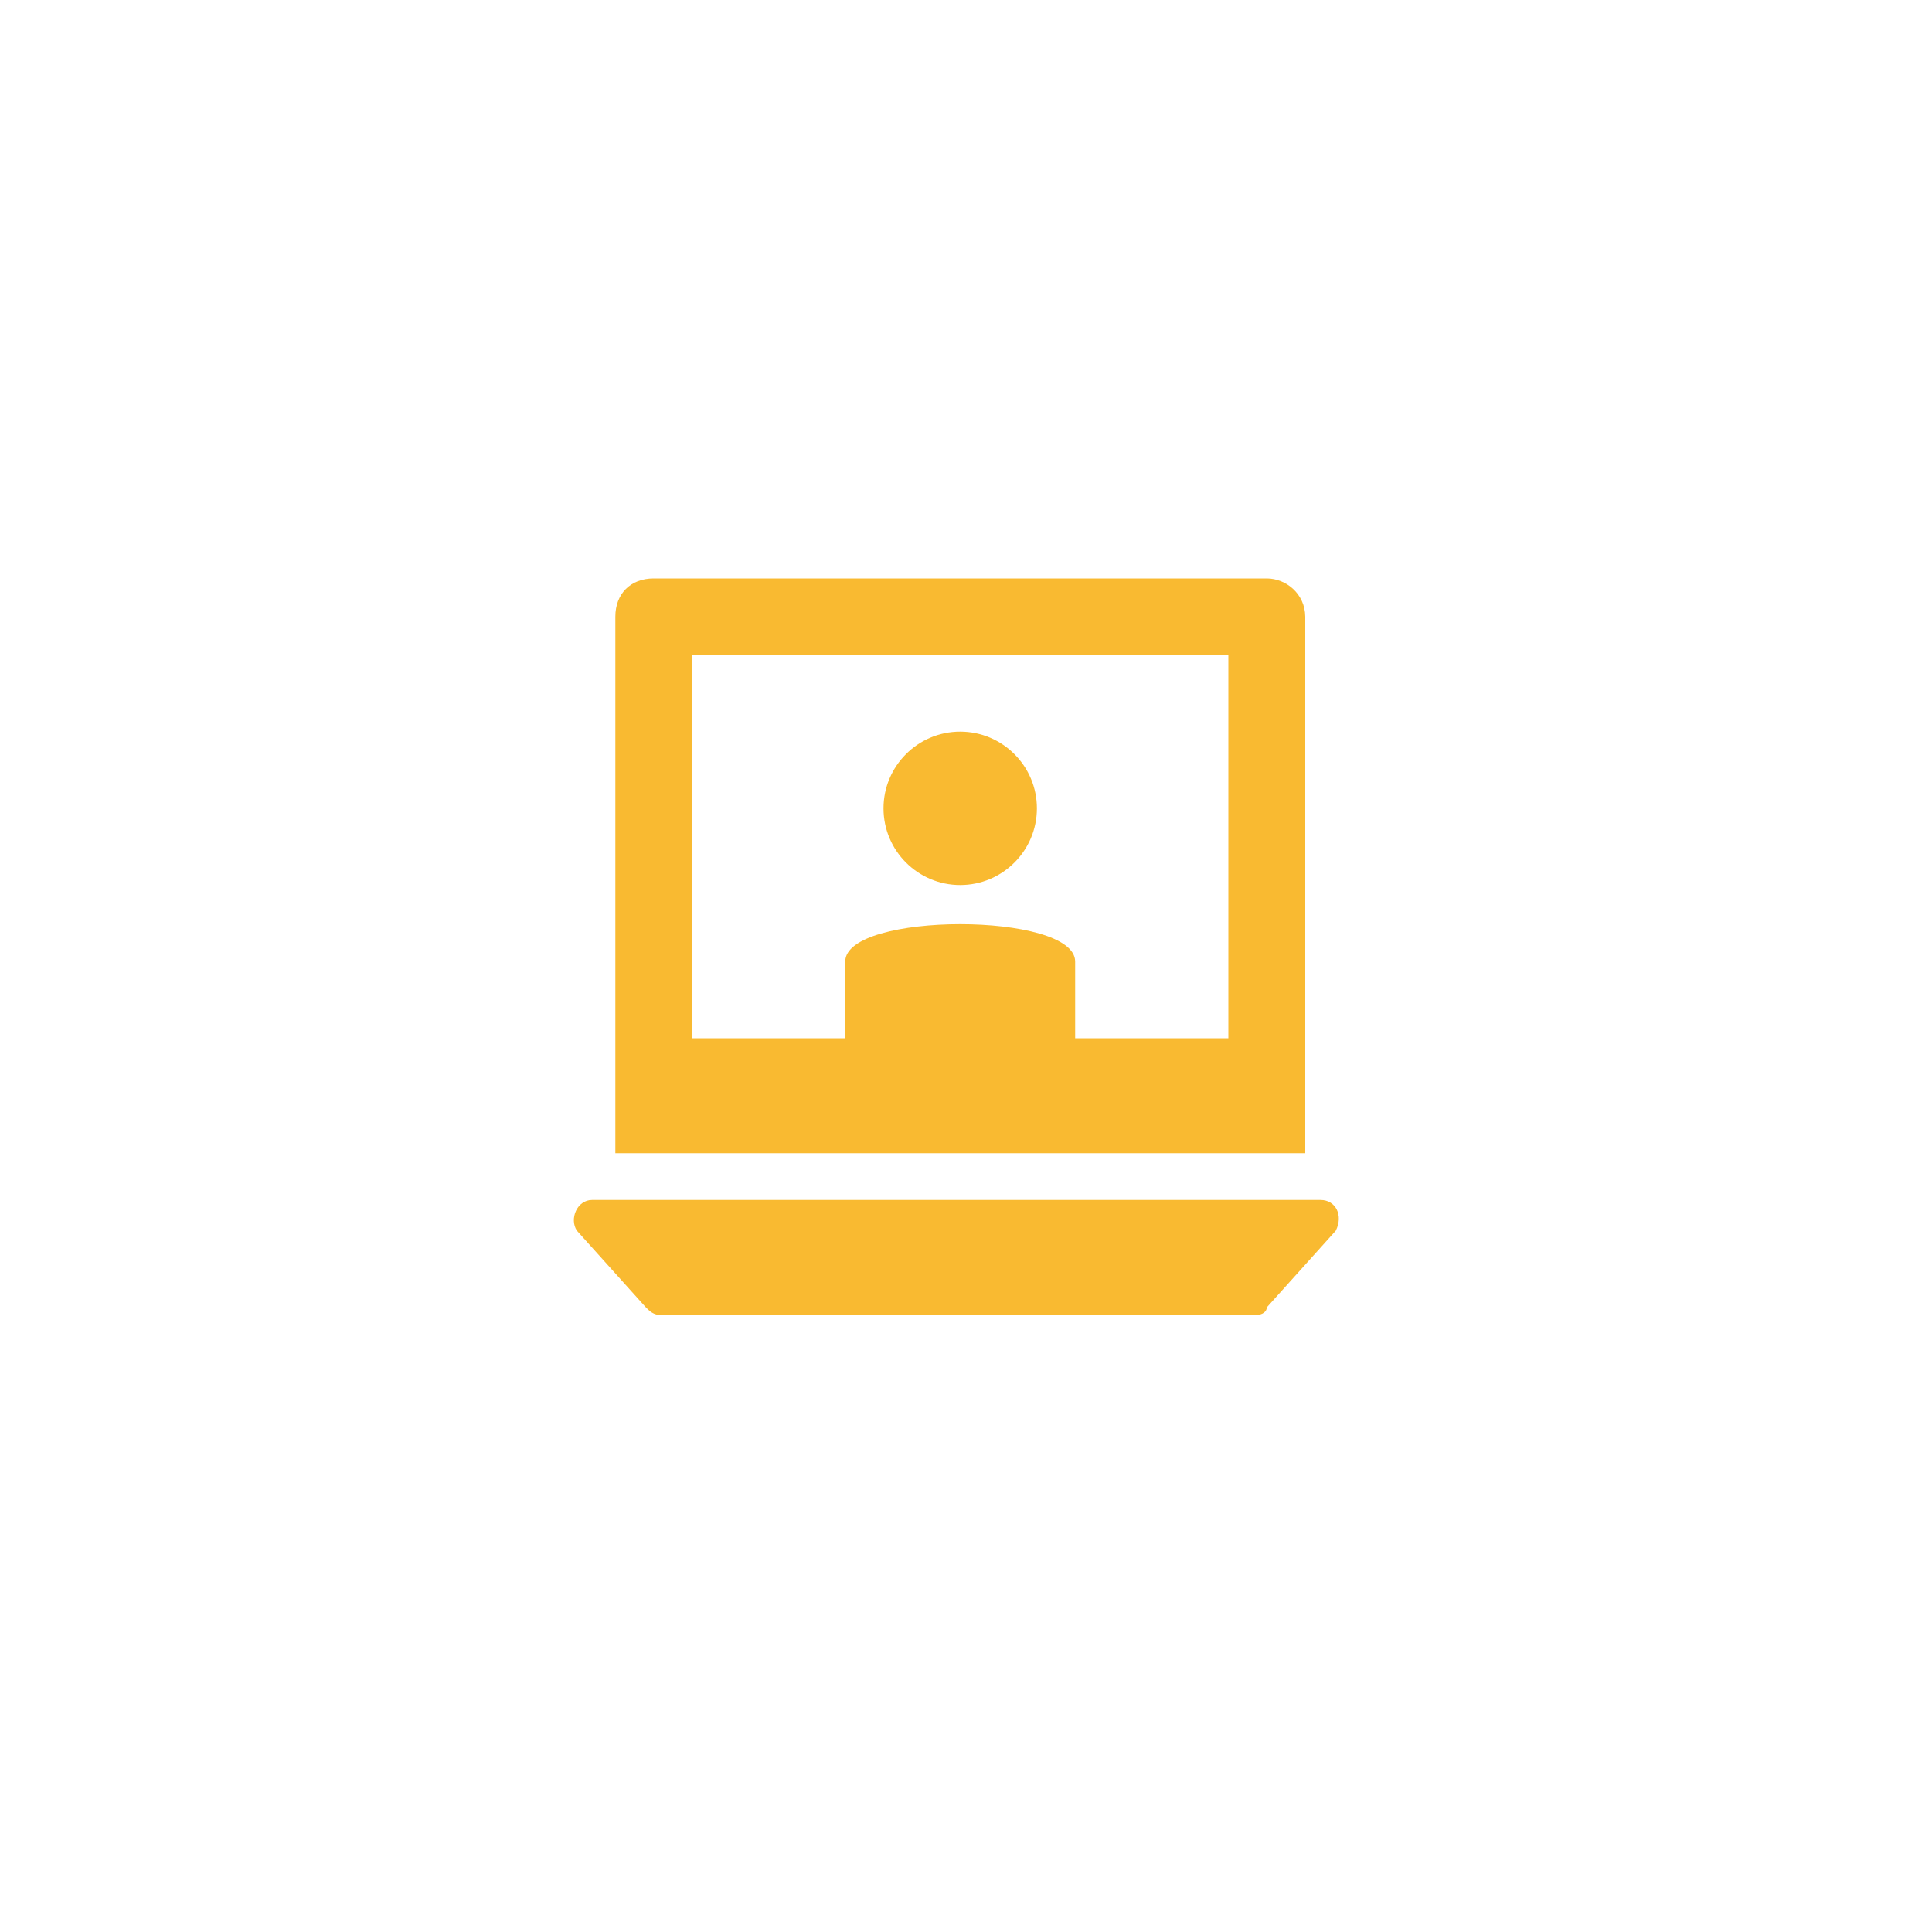
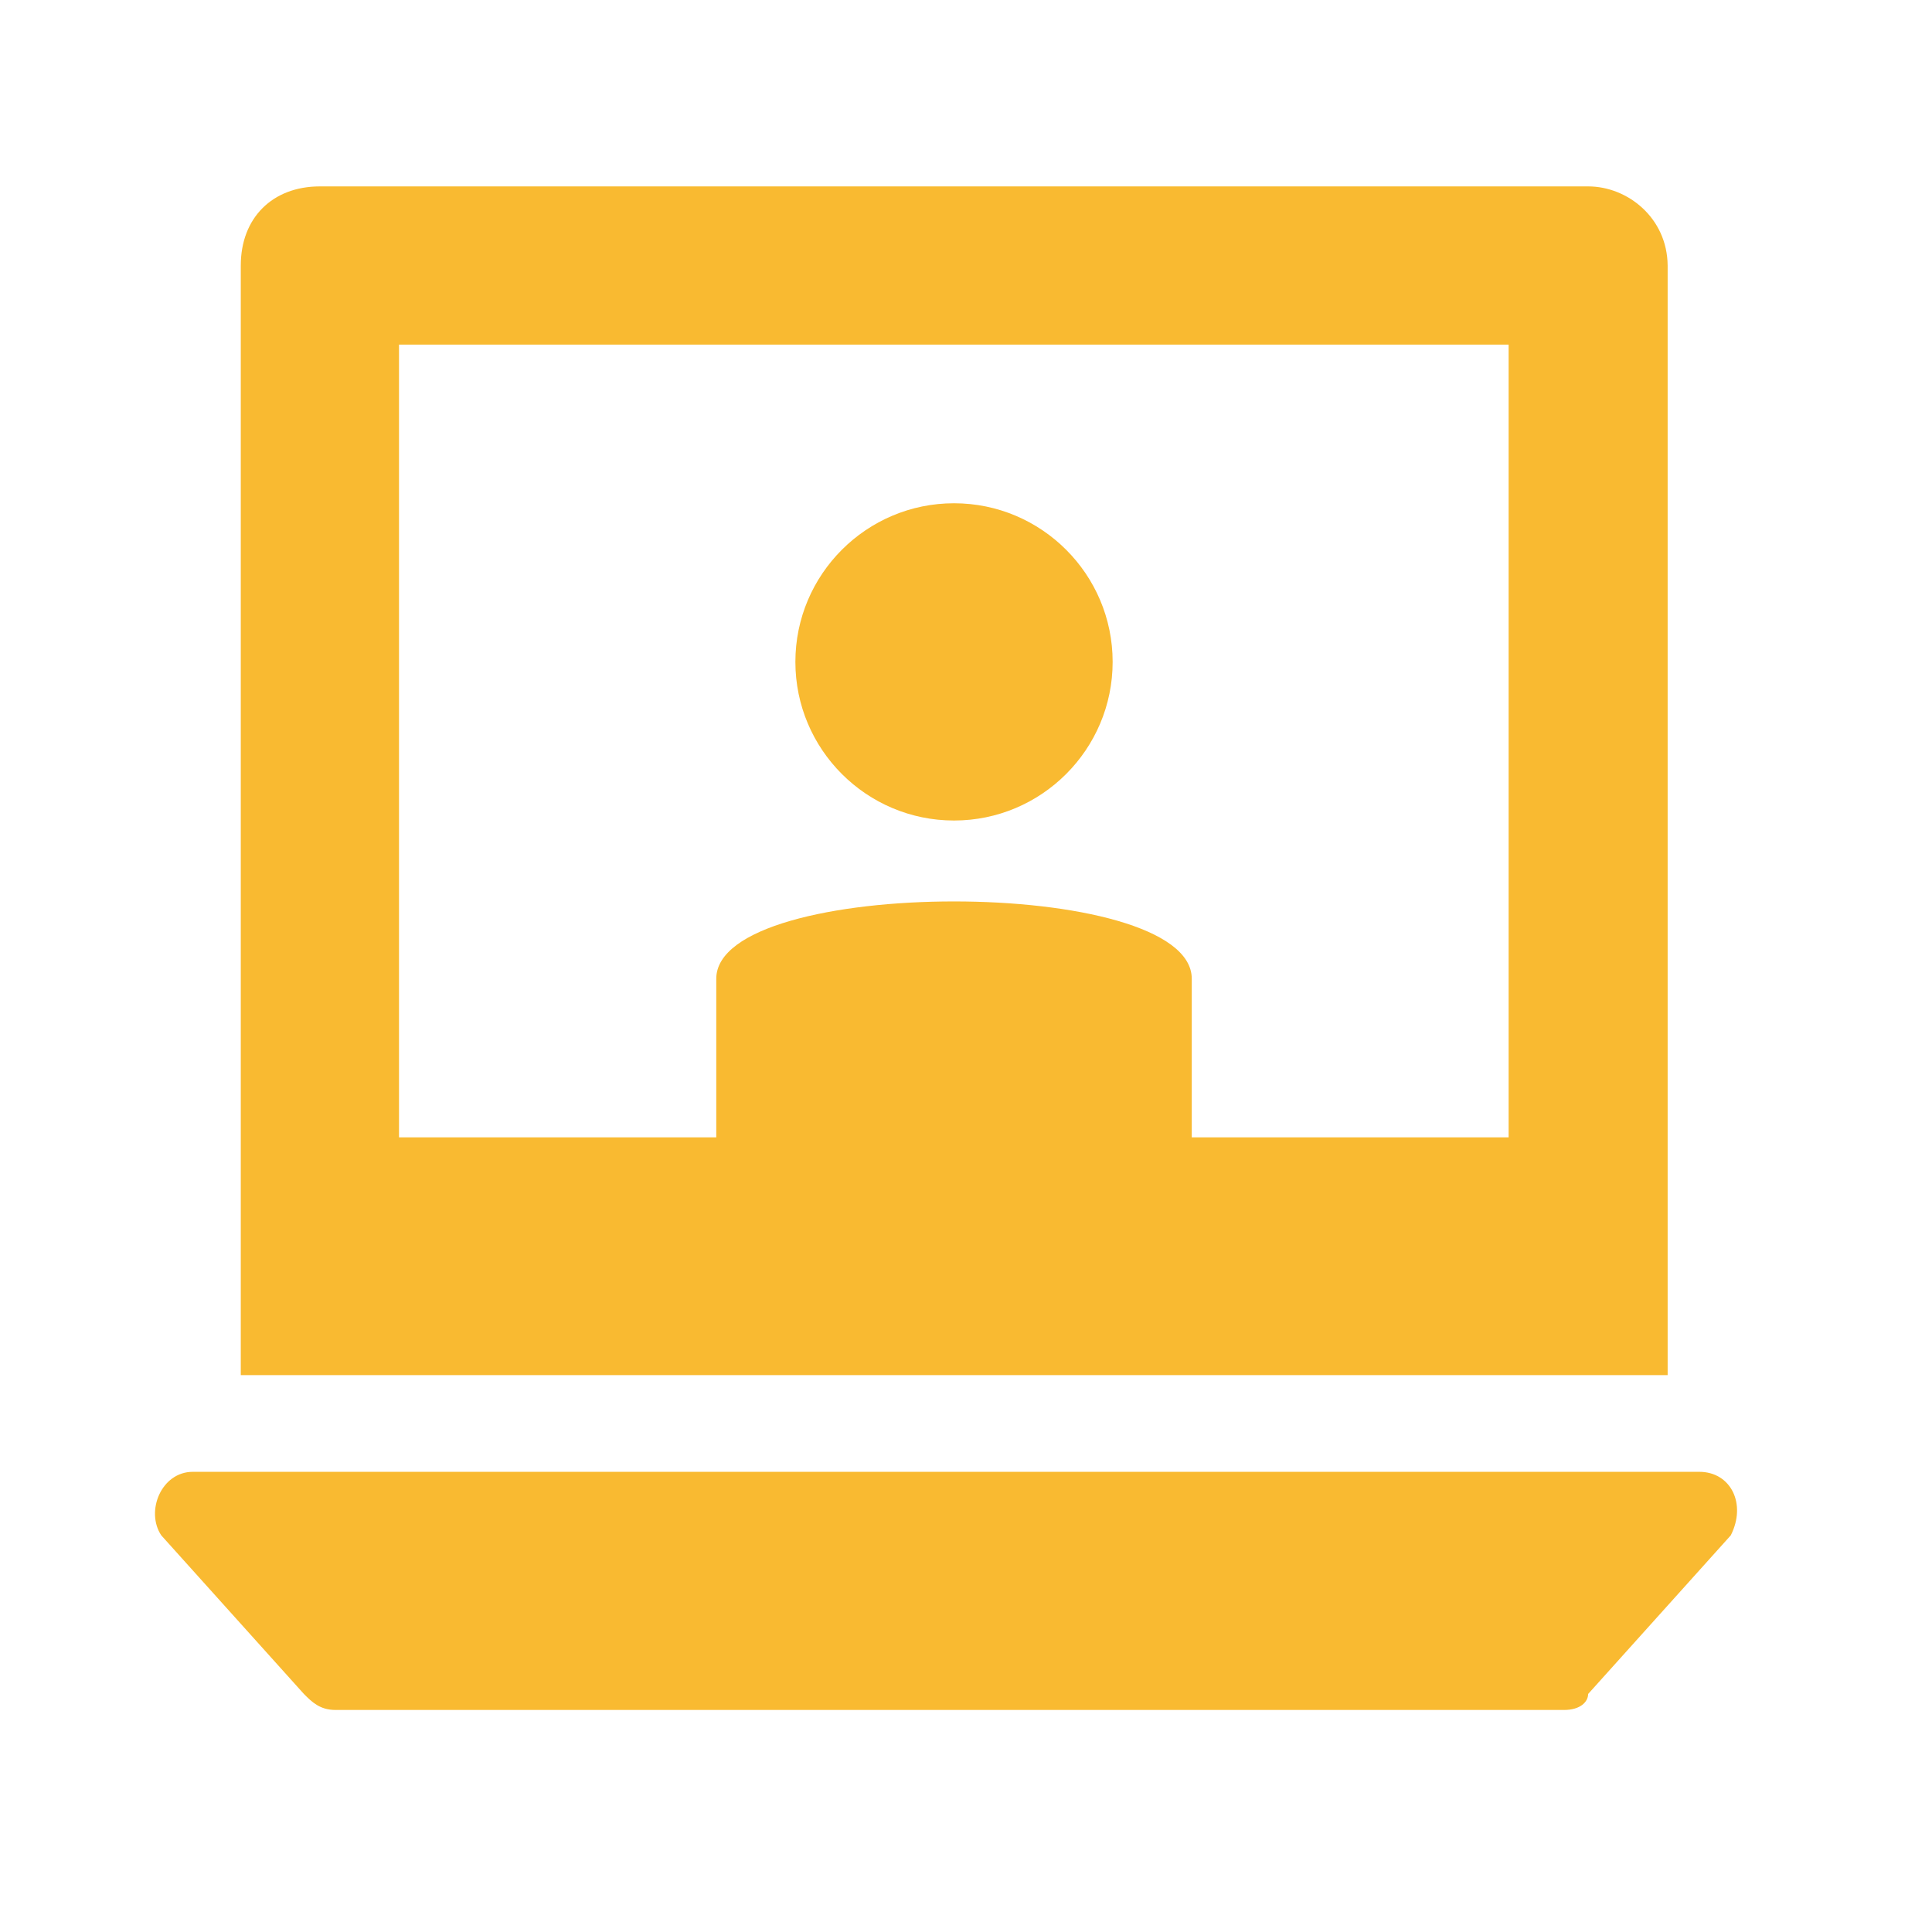
- <svg xmlns="http://www.w3.org/2000/svg" version="1.1" id="Capa_1" x="0px" y="0px" viewBox="0 0 100 100" style="enable-background:new 0 0 100 100;" xml:space="preserve">
+ <svg xmlns="http://www.w3.org/2000/svg" version="1.1" style="enable-background:new 0 0 100 100;" xml:space="preserve" width="48.352" height="48.352">
+   <rect id="backgroundrect" width="100%" height="100%" x="0" y="0" fill="none" stroke="none" class="" style="" />
  <style type="text/css">
	.st0{fill:#F9BA31;}
</style>
-   <g>
-     <path class="st0" d="M68.35,62.11H30.65c-0.79,0-1.19,0.99-0.79,1.59l3.57,3.97c0.2,0.2,0.4,0.4,0.79,0.4h30.75   c0.4,0,0.6-0.2,0.6-0.4l3.57-3.97C69.54,62.91,69.14,62.11,68.35,62.11L68.35,62.11z M68.35,62.11" />
-     <path class="st0" d="M53.67,41.84c0,2.19-1.78,3.97-3.97,3.97c-2.19,0-3.97-1.78-3.97-3.97c0-2.19,1.78-3.97,3.97-3.97   C51.89,37.87,53.67,39.65,53.67,41.84L53.67,41.84z M53.67,41.84" />
-     <path class="st0" d="M65.57,29.94H33.83c-1.19,0-1.98,0.79-1.98,1.98v27.77h35.71V31.92C67.55,30.73,66.56,29.94,65.57,29.94   L65.57,29.94z M63.58,53.74h-7.93v-3.97c0-2.58-11.9-2.58-11.9,0v3.97h-7.94V33.9h27.77V53.74z M63.58,53.74" />
+   <g class="currentLayer" style="">
+     <g id="svg_1" class="">
+       <path class="st0" d="M42.526,36.835 H4.826 c-0.79,0 -1.19,0.99 -0.79,1.59 l3.57,3.97 c0.2,0.2 0.4,0.4 0.79,0.4 h30.75 c0.4,0 0.6,-0.2 0.6,-0.4 l3.57,-3.97 C43.716,37.635 43.316,36.835 42.526,36.835 L42.526,36.835 zM42.526,36.835 " id="svg_2" />
+       <path class="st0" d="M27.846,16.565 c0,2.19 -1.78,3.97 -3.97,3.97 c-2.19,0 -3.97,-1.78 -3.97,-3.97 c0,-2.19 1.78,-3.97 3.97,-3.97 C26.066,12.595 27.846,14.375 27.846,16.565 L27.846,16.565 zM27.846,16.565 " id="svg_3" />
+       <path class="st0" d="M39.746,4.665 H8.006 c-1.19,0 -1.98,0.79 -1.98,1.98 v27.77 h35.71 V6.645 C41.726,5.455 40.736,4.665 39.746,4.665 L39.746,4.665 zM37.756,28.465 h-7.93 v-3.97 c0,-2.58 -11.9,-2.58 -11.9,0 v3.97 h-7.94 V8.625 h27.77 V28.465 zM37.756,28.465 " id="svg_4" />
+     </g>
  </g>
</svg>
